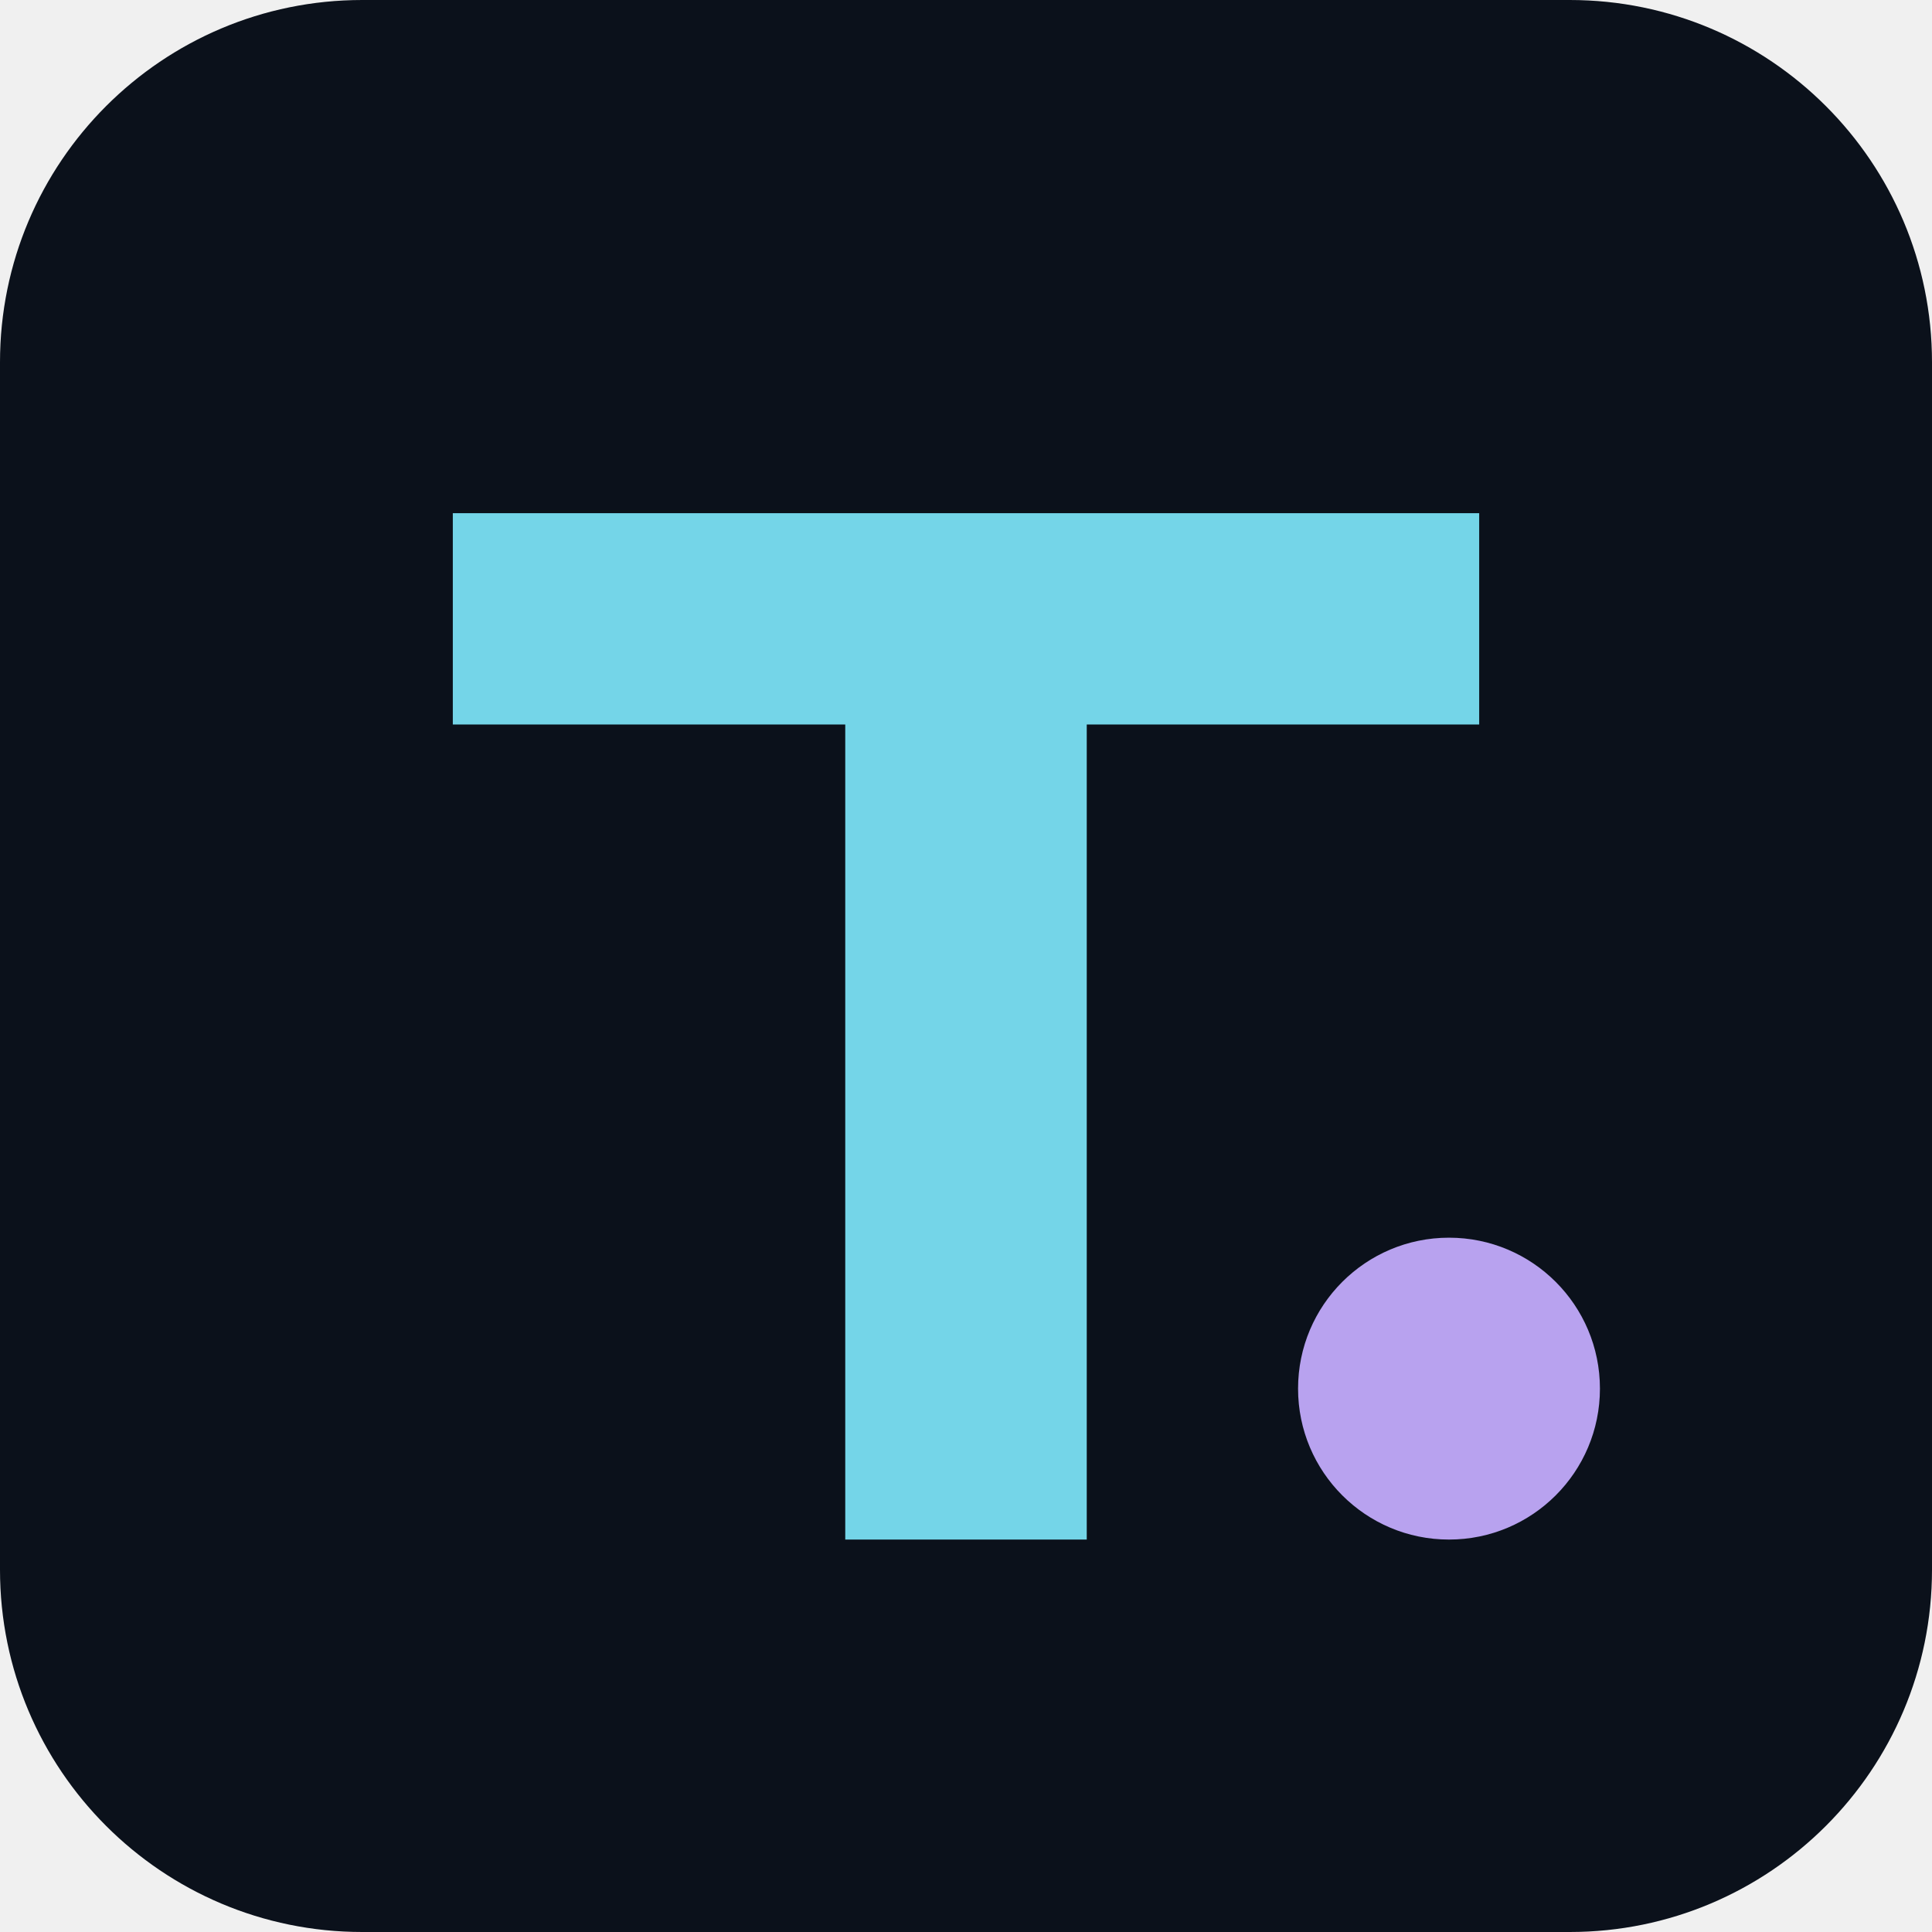
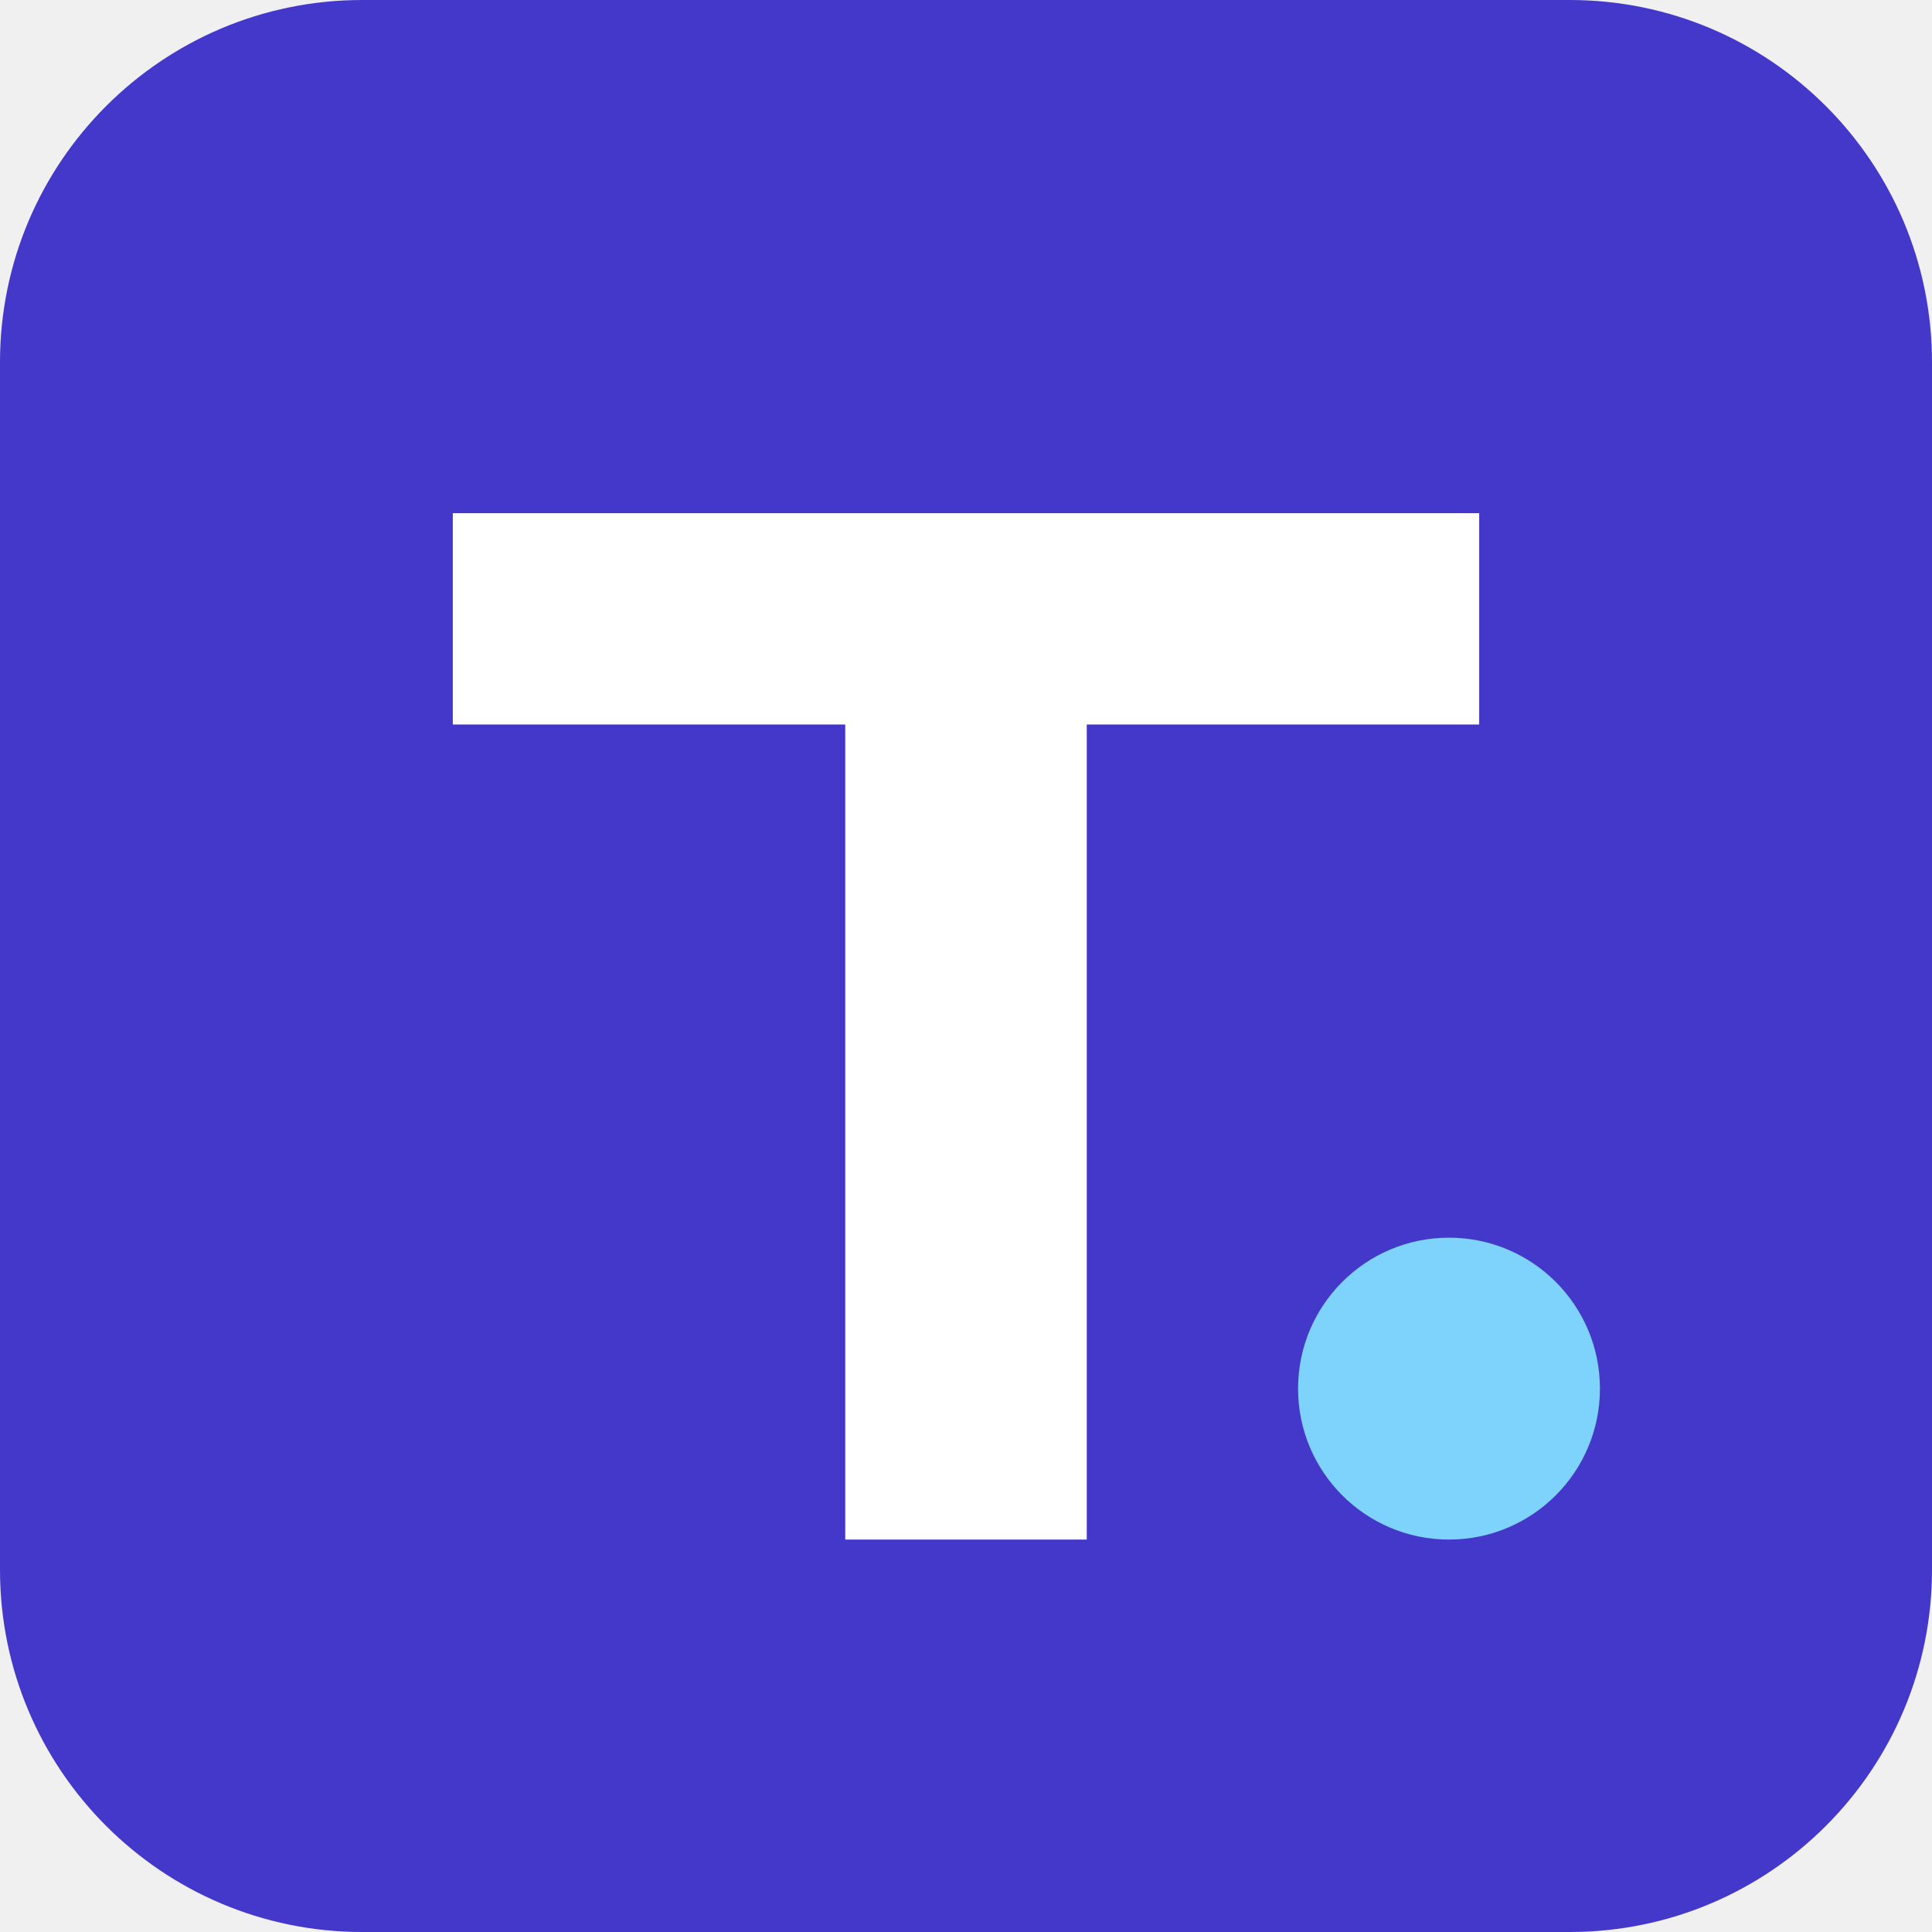
<svg xmlns="http://www.w3.org/2000/svg" viewBox="0 0 64 64">
-   <rect width="64" height="64" rx="12" fill="#0b111b" />
-   <path d="M15 17h34v7H36v27h-8V24H15z" fill="#74d5e8" />
-   <circle cx="48" cy="46" r="5" fill="#b8a2ef" />
+   <rect width="64" height="64" rx="12" fill="#4338ca" />
+   <path d="M15 17h34v7H36v27h-8V24H15z" fill="#ffffff" />
+   <circle cx="48" cy="46" r="5" fill="#7dd3fc" />
</svg>
